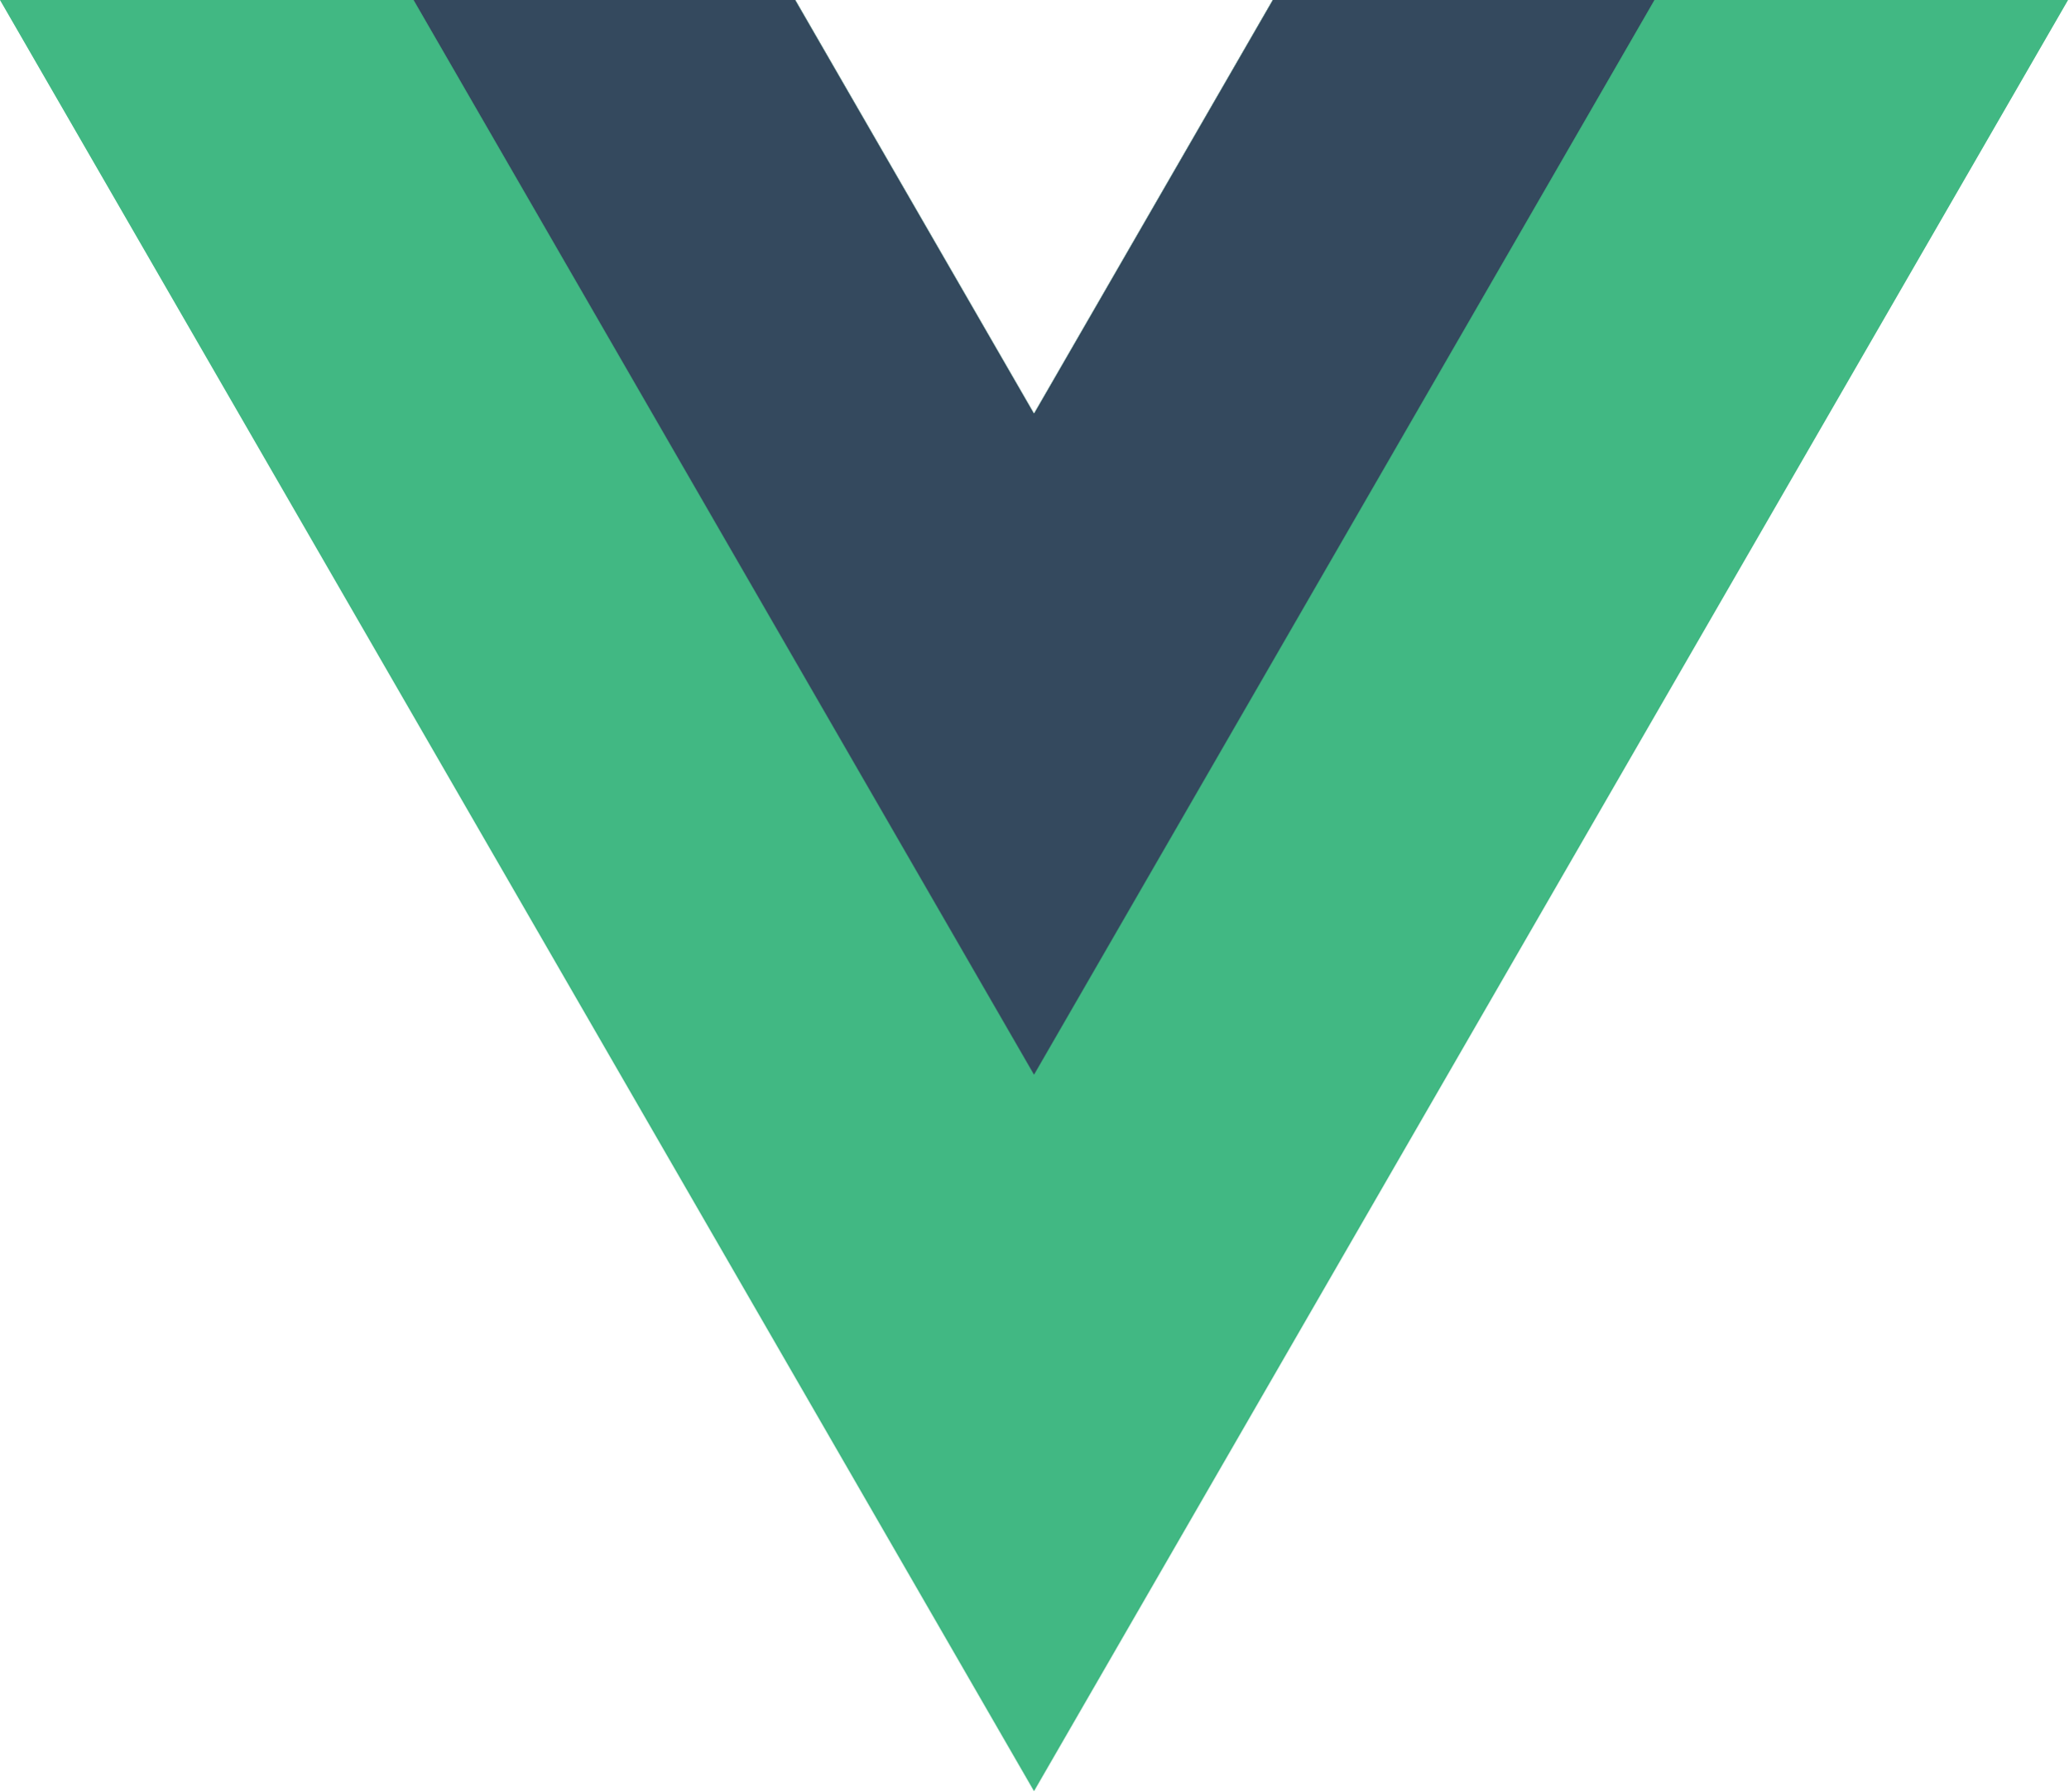
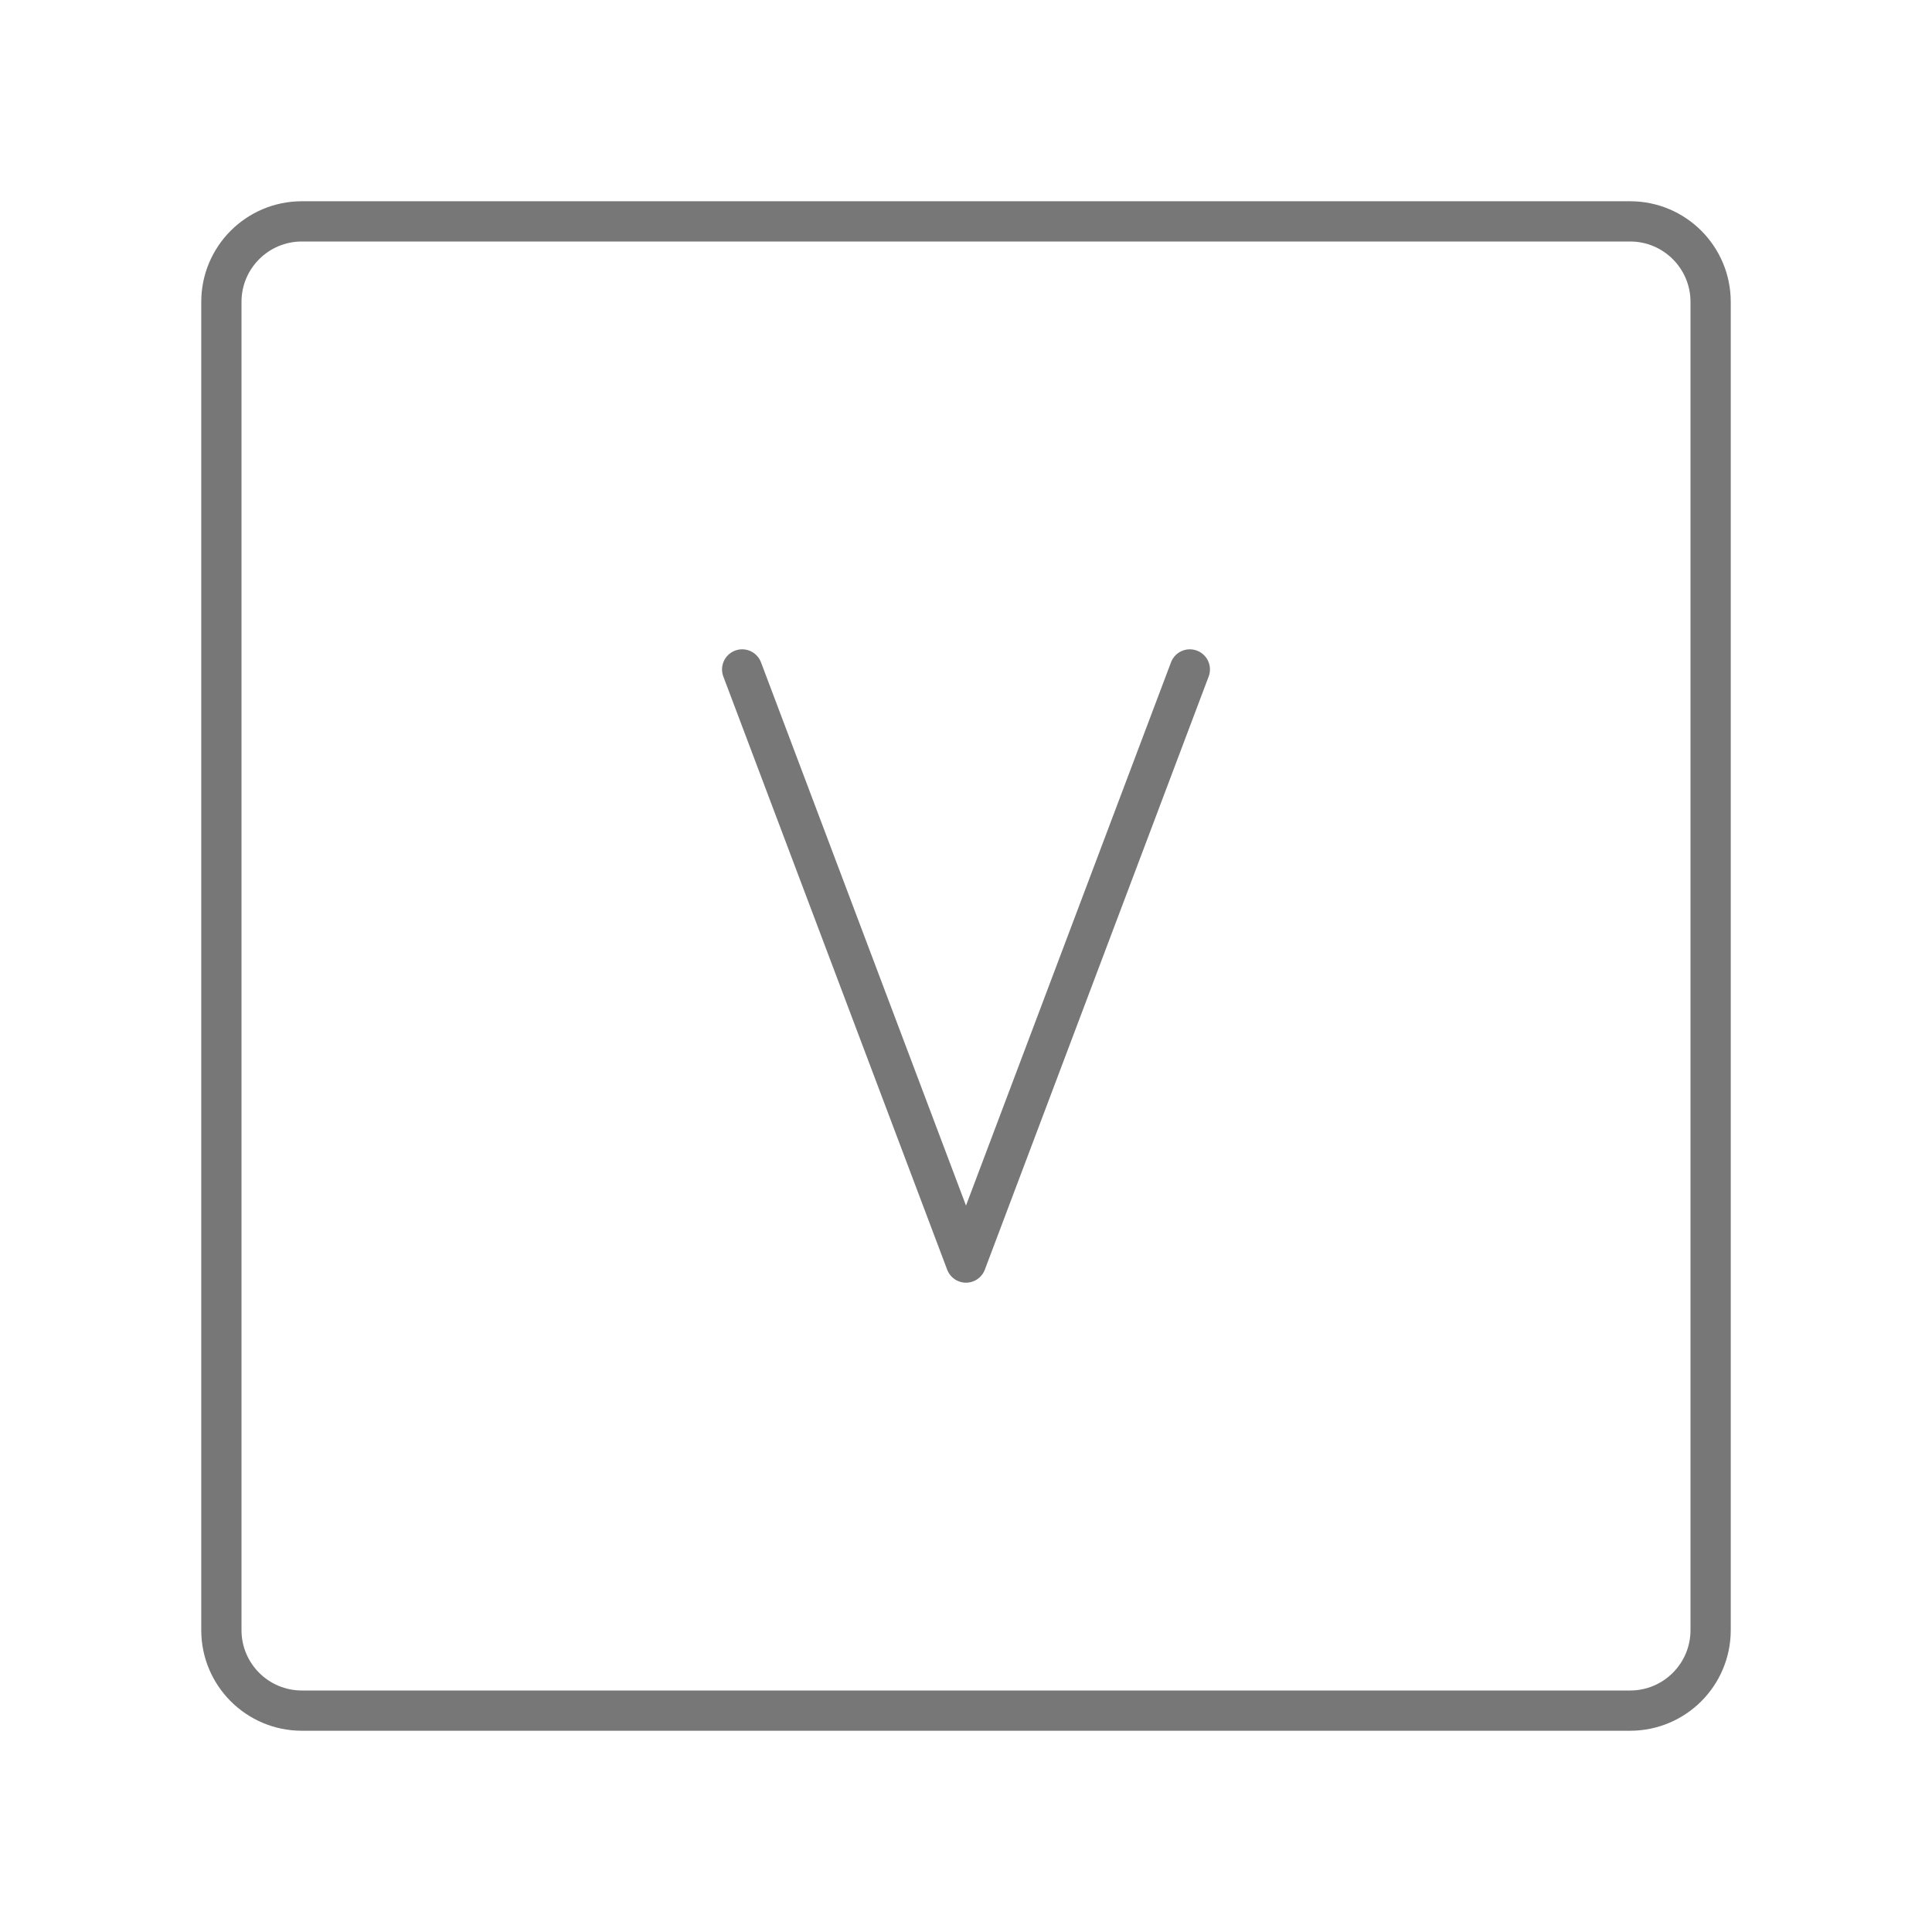
- <svg xmlns="http://www.w3.org/2000/svg" viewBox="0 0 261.76 226.69">
-   <path d="M161.096.001l-30.225 52.351L100.647.001H-.005l130.877 226.688L261.749.001z" fill="#41b883" />
-   <path d="M161.096.001l-30.225 52.351L100.647.001H52.346l78.526 136.01L209.398.001z" fill="#34495e" />
+ <svg xmlns="http://www.w3.org/2000/svg" width="1em" height="1em" preserveAspectRatio="xMidYMid meet" viewBox="0 0 48 48" style="-ms-transform: rotate(360deg); -webkit-transform: rotate(360deg); transform: rotate(360deg);">
+   <path fill="none" stroke="#777" stroke-linecap="round" stroke-linejoin="round" d="M40.5 5.5h-33a2 2 0 0 0-2 2v33a2 2 0 0 0 2 2h33a2 2 0 0 0 2-2v-33a2 2 0 0 0-2-2Z" />
+   <path fill="none" stroke="#777" stroke-linecap="round" stroke-linejoin="round" d="M29.561 16.632L24 31.368l-5.561-14.736" />
</svg>
